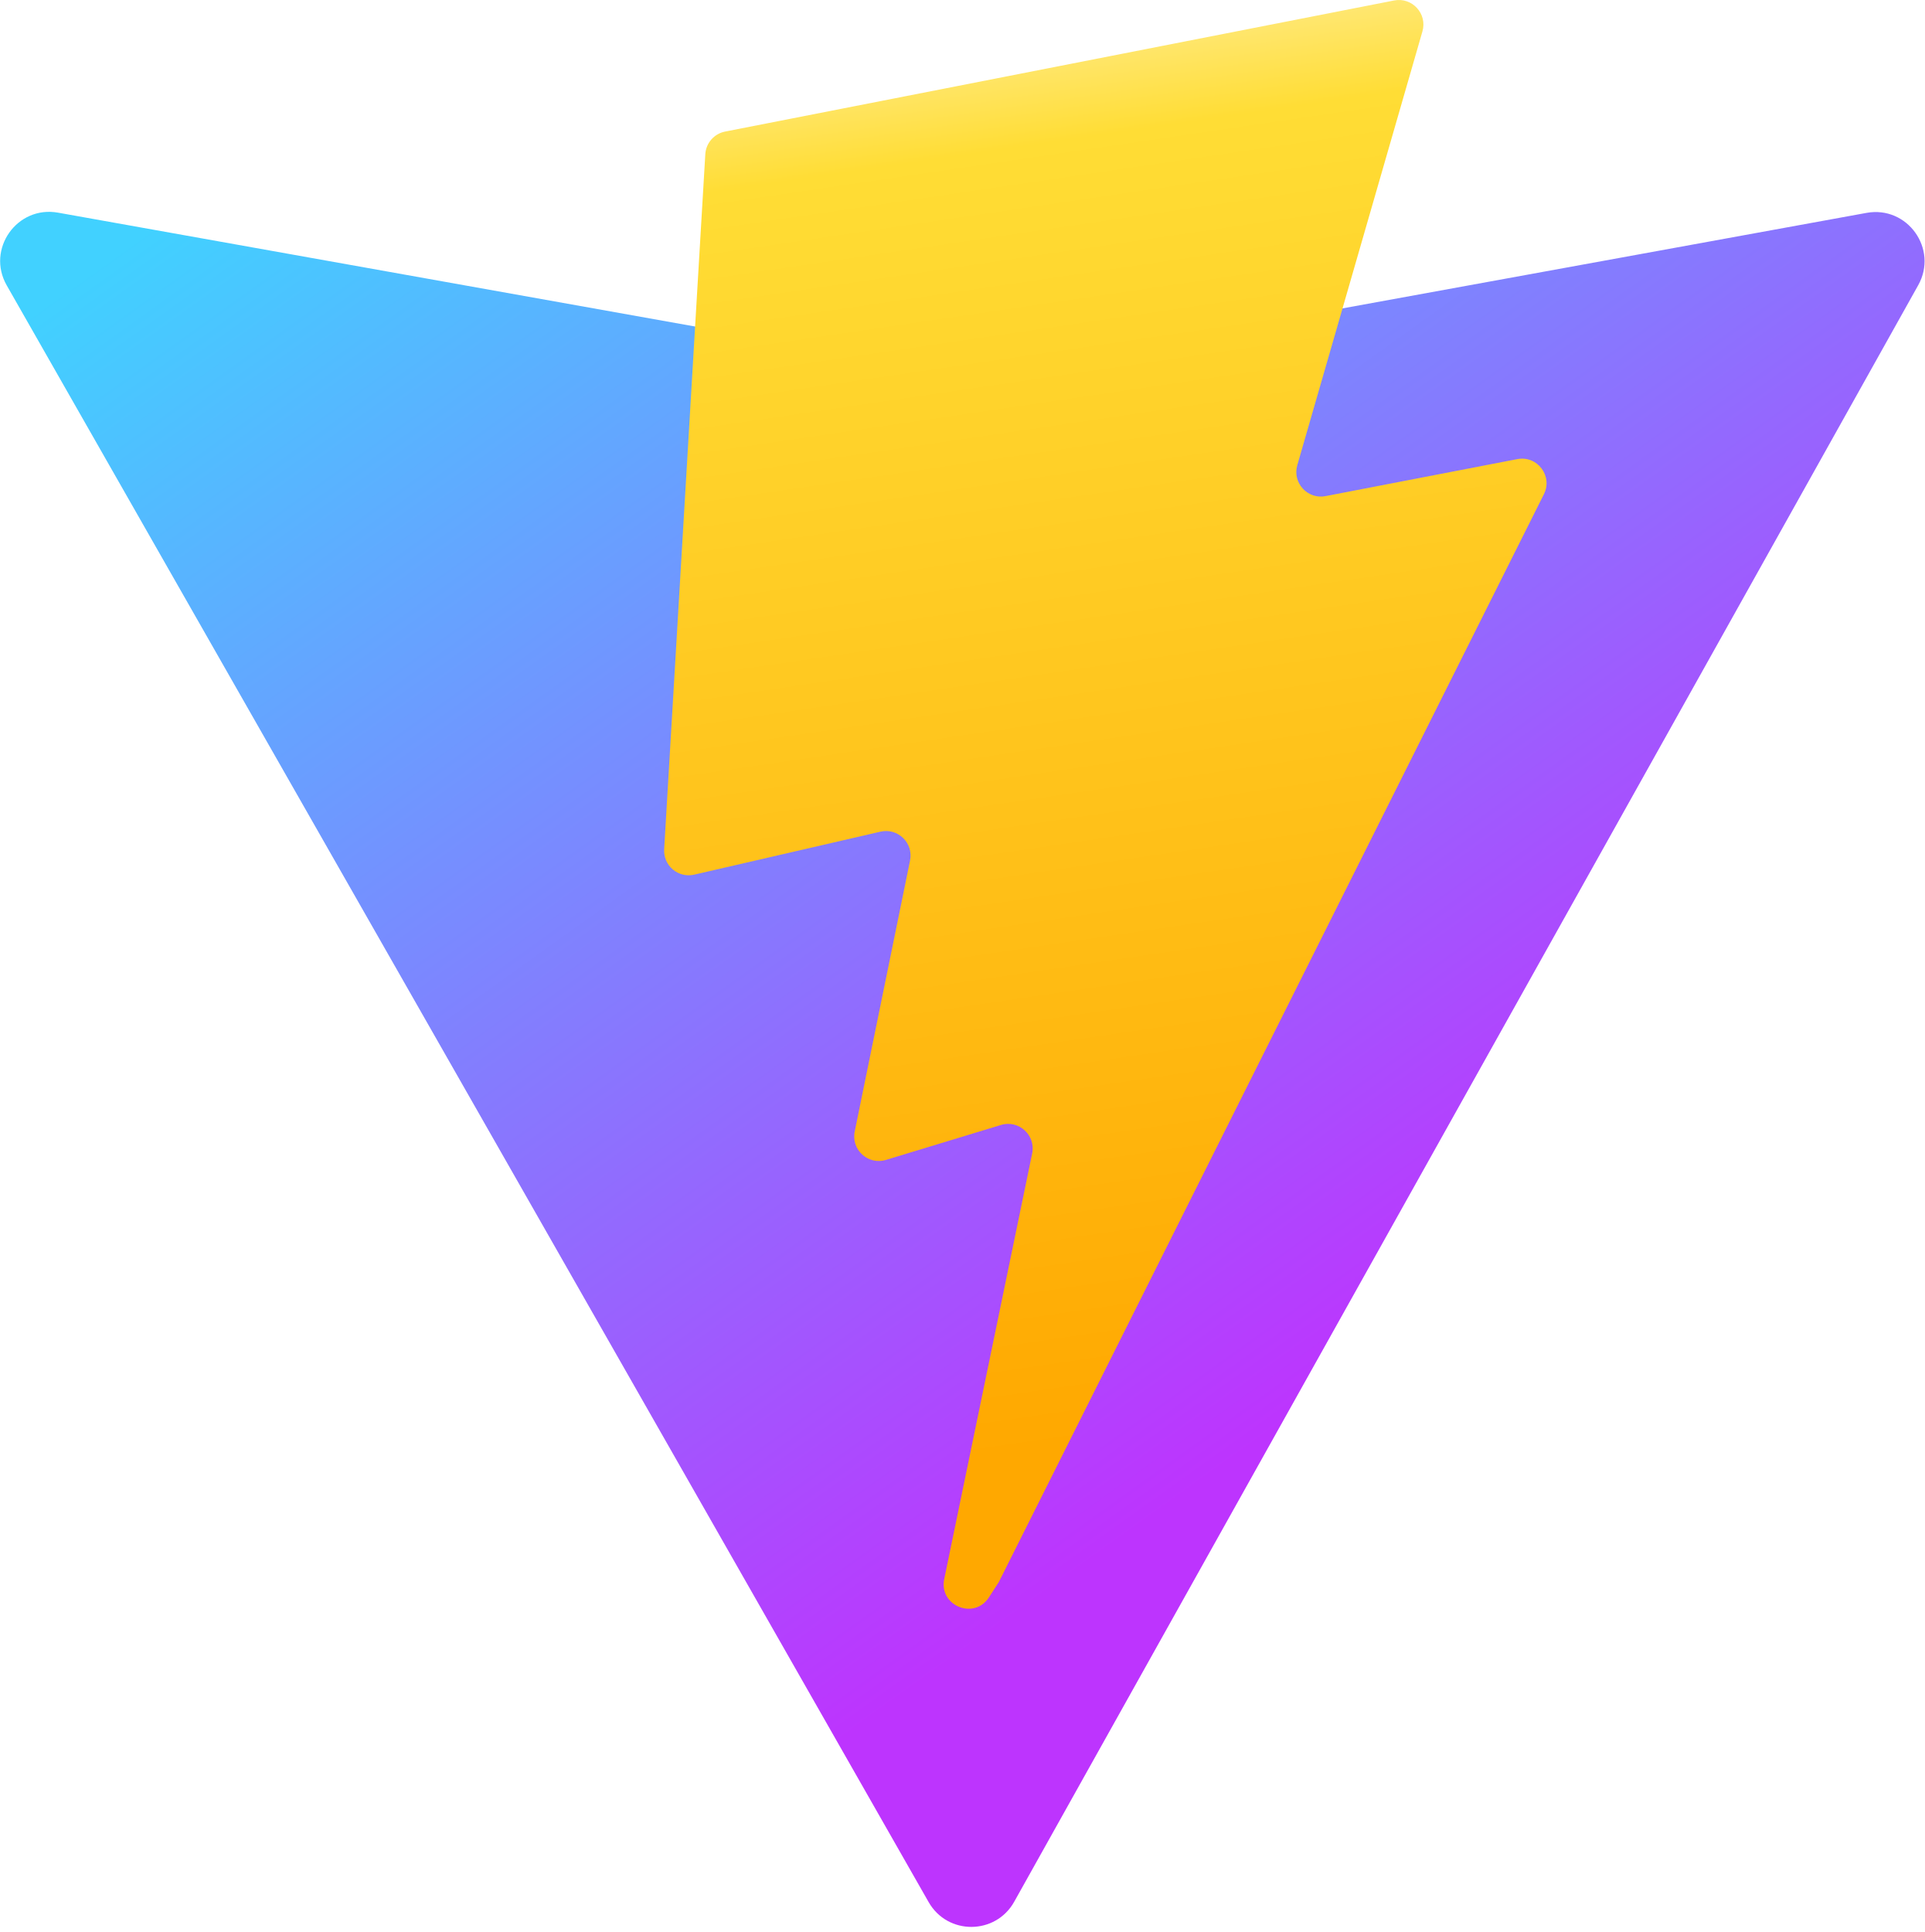
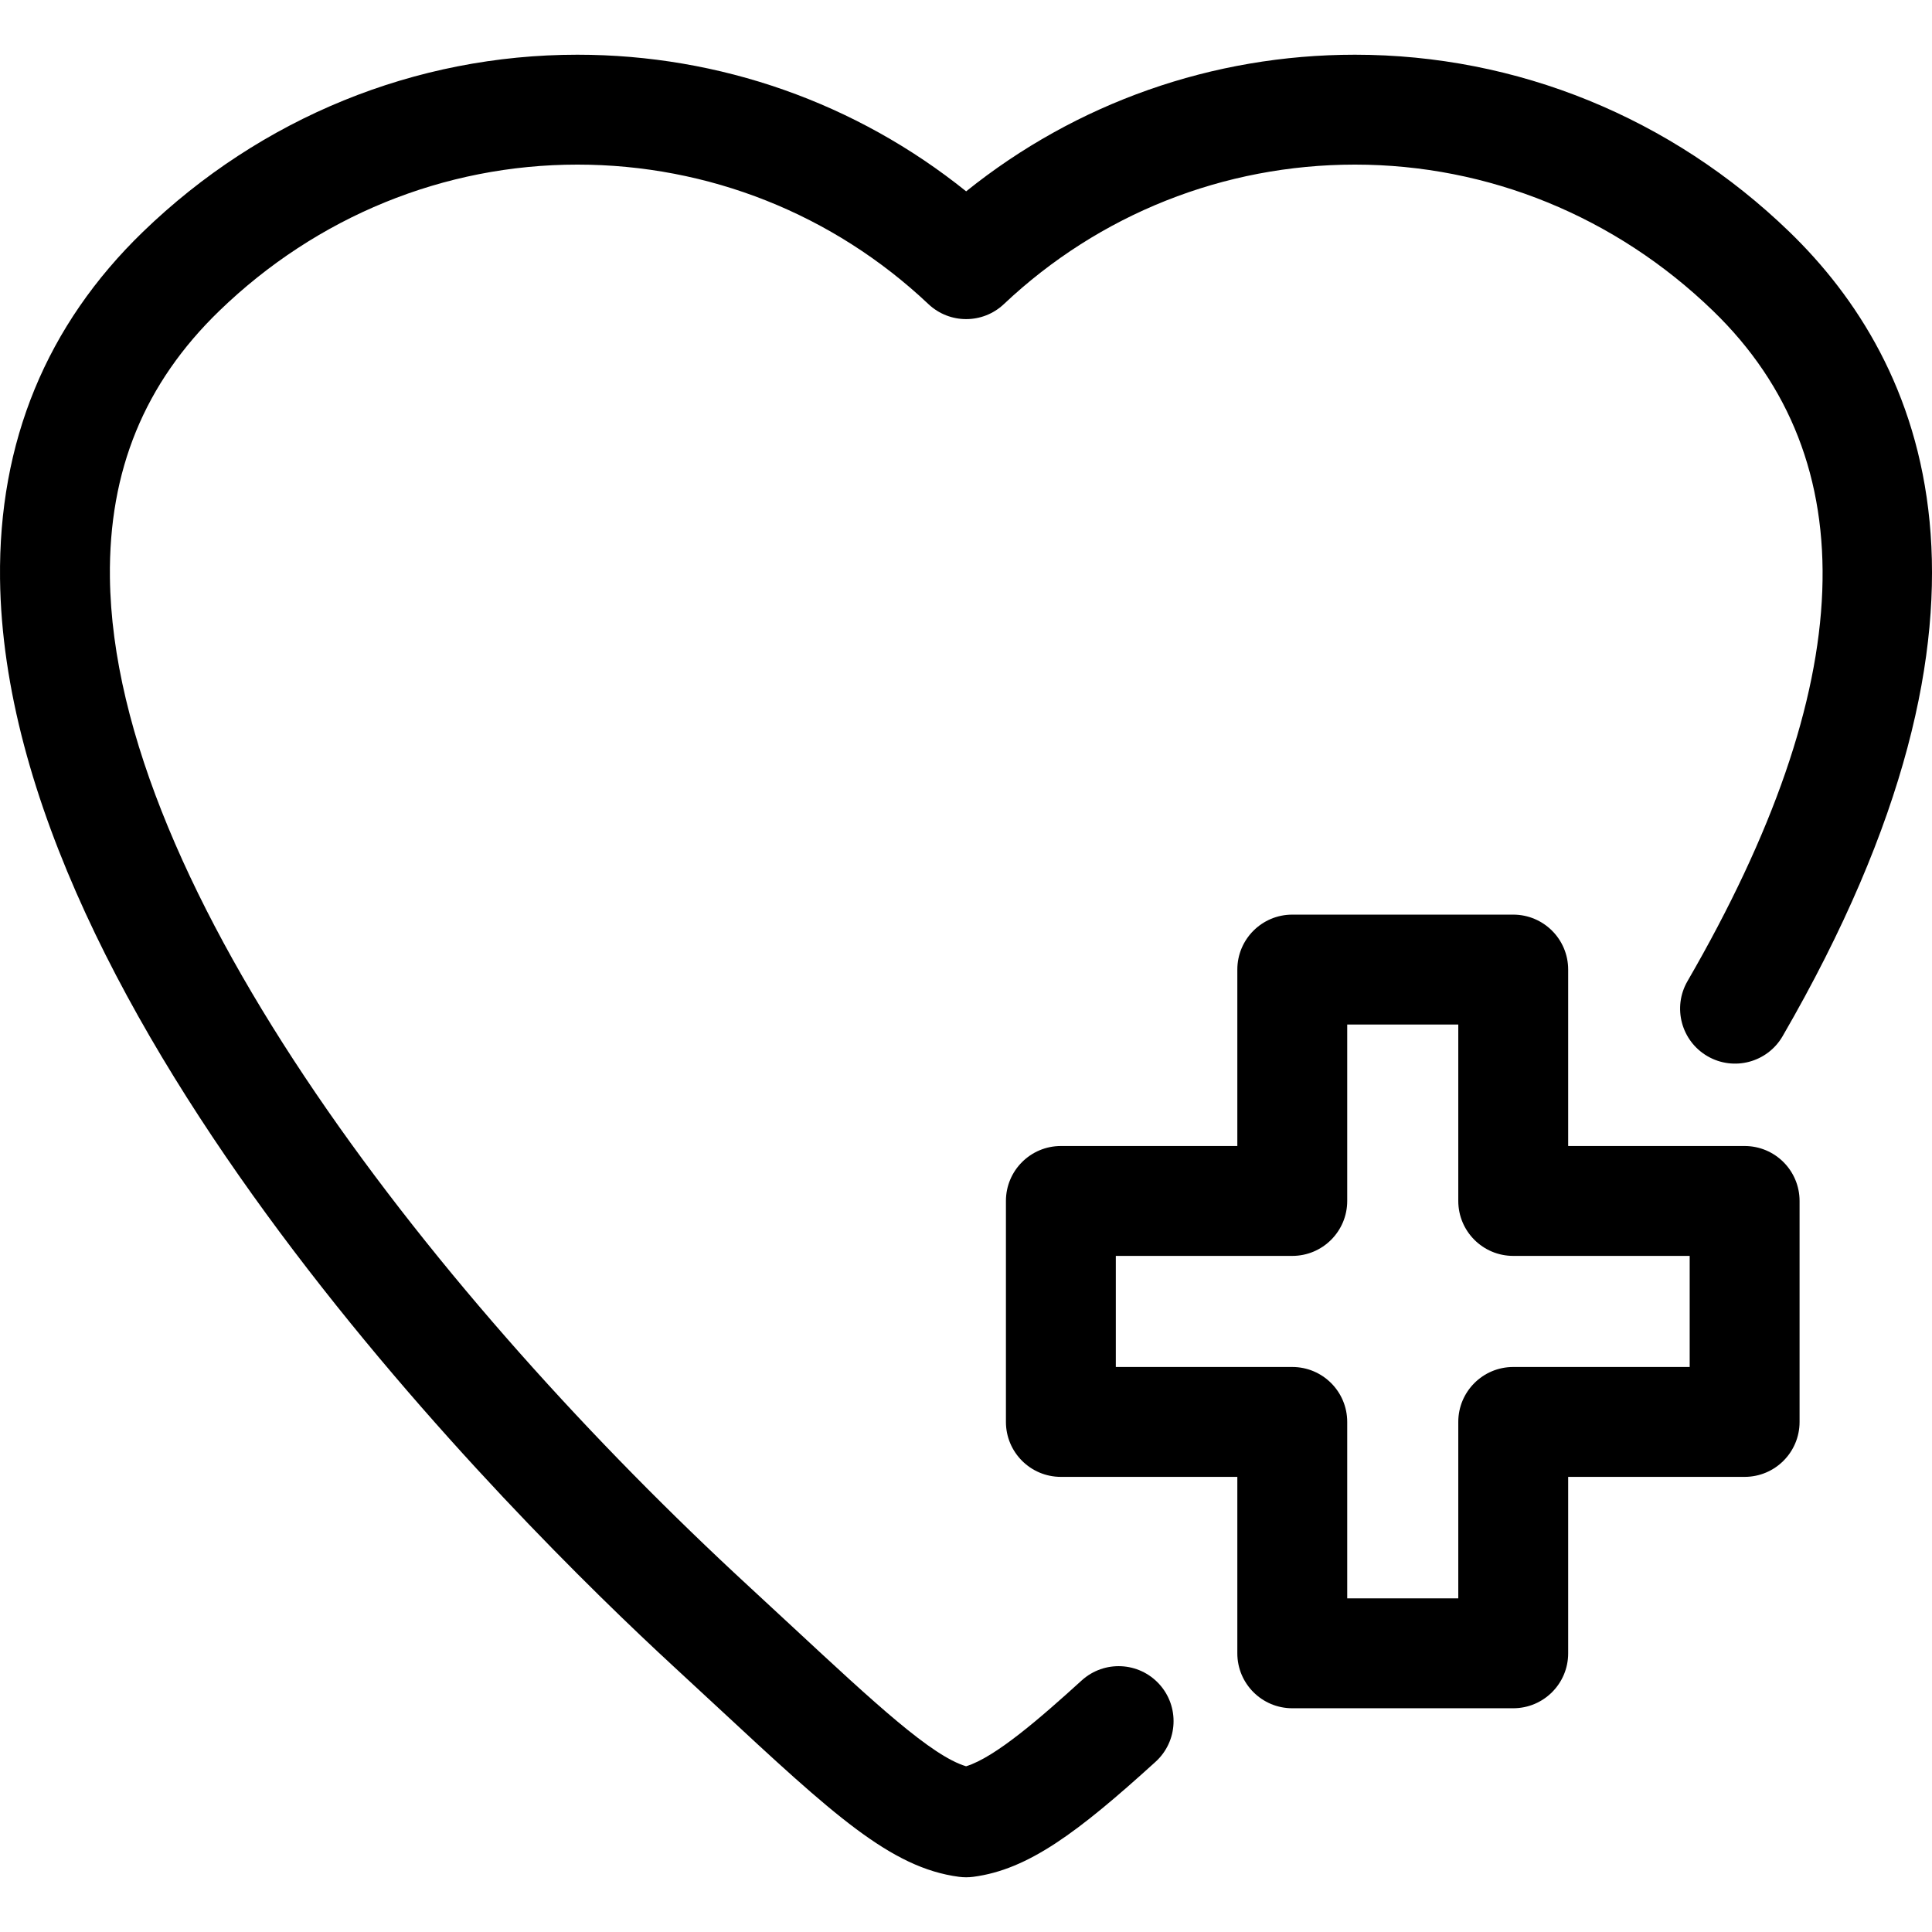
- <svg xmlns="http://www.w3.org/2000/svg" aria-hidden="true" role="img" class="iconify iconify--logos" width="31.88" height="32" preserveAspectRatio="xMidYMid meet" viewBox="0 0 256 257">
-   <defs>
-     <linearGradient id="IconifyId1813088fe1fbc01fb466" x1="-.828%" x2="57.636%" y1="7.652%" y2="78.411%">
-       <stop offset="0%" stop-color="#41D1FF" />
-       <stop offset="100%" stop-color="#BD34FE" />
-     </linearGradient>
-     <linearGradient id="IconifyId1813088fe1fbc01fb467" x1="43.376%" x2="50.316%" y1="2.242%" y2="89.03%">
-       <stop offset="0%" stop-color="#FFEA83" />
-       <stop offset="8.333%" stop-color="#FFDD35" />
-       <stop offset="100%" stop-color="#FFA800" />
-     </linearGradient>
-   </defs>
-   <path fill="url(#IconifyId1813088fe1fbc01fb466)" d="M255.153 37.938L134.897 252.976c-2.483 4.44-8.862 4.466-11.382.048L.875 37.958c-2.746-4.814 1.371-10.646 6.827-9.67l120.385 21.517a6.537 6.537 0 0 0 2.322-.004l117.867-21.483c5.438-.991 9.574 4.796 6.877 9.62Z" />
-   <path fill="url(#IconifyId1813088fe1fbc01fb467)" d="M185.432.063L96.44 17.501a3.268 3.268 0 0 0-2.634 3.014l-5.474 92.456a3.268 3.268 0 0 0 3.997 3.378l24.777-5.718c2.318-.535 4.413 1.507 3.936 3.838l-7.361 36.047c-.495 2.426 1.782 4.5 4.151 3.78l15.304-4.649c2.372-.72 4.652 1.36 4.15 3.788l-11.698 56.621c-.732 3.542 3.979 5.473 5.943 2.437l1.313-2.028l72.516-144.72c1.215-2.423-.88-5.186-3.54-4.672l-25.505 4.922c-2.396.462-4.435-1.77-3.759-4.114l16.646-57.705c.677-2.35-1.37-4.583-3.769-4.113Z" />
+ <svg xmlns="http://www.w3.org/2000/svg" fill="#000000" height="800px" width="800px" version="1.1" id="Capa_1" viewBox="0 0 351.639 351.639" xml:space="preserve">
+   <g>
+     <path d="M196.875,305.854c-7.446,6.765-15.721,13.996-21.04,15.622c-6.283-1.884-16.534-11.402-31.528-25.324   c-2.546-2.364-5.25-4.874-8.128-7.528C80.463,237.239,20.686,162.049,20.006,105.12c-0.233-19.476,6.284-35.357,19.922-48.552   c17.737-17.159,40.879-26.609,65.165-26.609c23.858,0,46.547,9.018,63.89,25.393c3.853,3.638,9.876,3.638,13.73,0   c17.346-16.375,40.038-25.393,63.896-25.393c24.285,0,47.428,9.45,65.165,26.608c28.077,27.165,26.517,68.214-4.635,122.007   c-2.768,4.779-1.137,10.897,3.643,13.665c4.778,2.769,10.897,1.138,13.665-3.642c45.277-78.185,25.662-122.77,1.234-146.404   C304.191,21.407,276.11,9.959,246.607,9.959c-25.932,0-50.732,8.771-70.76,24.866c-20.025-16.096-44.823-24.866-70.755-24.866   c-29.502,0-57.583,11.448-79.071,32.235C8.462,59.183-0.29,80.434,0.007,105.358c0.952,79.643,94.089,171.661,122.612,197.968   c2.861,2.639,5.548,5.133,8.079,7.482c20.903,19.409,31.396,29.15,43.846,30.787c0.432,0.057,0.868,0.085,1.303,0.085   c0.435,0,0.87-0.028,1.302-0.085c10.009-1.314,19.024-8.083,33.174-20.938c4.087-3.714,4.391-10.038,0.677-14.126   C207.287,302.444,200.963,302.141,196.875,305.854z" />
+     <path d="M317.536,208.583h-32.117v-32.114c0-5.522-4.477-10-10-10h-40.215c-5.523,0-10,4.478-10,10v32.114h-32.117   c-5.523,0-10,4.478-10,10v40.219c0,5.522,4.477,10,10,10h32.117v32.114c0,5.522,4.477,10,10,10h40.215c5.523,0,10-4.478,10-10   v-32.114h32.117c5.523,0,10-4.478,10-10v-40.219C327.536,213.06,323.059,208.583,317.536,208.583z M307.536,248.802h-32.117   c-5.523,0-10,4.478-10,10v32.114h-20.215v-32.114c0-5.522-4.477-10-10-10h-32.117v-20.219h32.117c5.523,0,10-4.478,10-10v-32.114   h20.215v32.114c0,5.522,4.477,10,10,10h32.117V248.802z" />
+   </g>
</svg>
